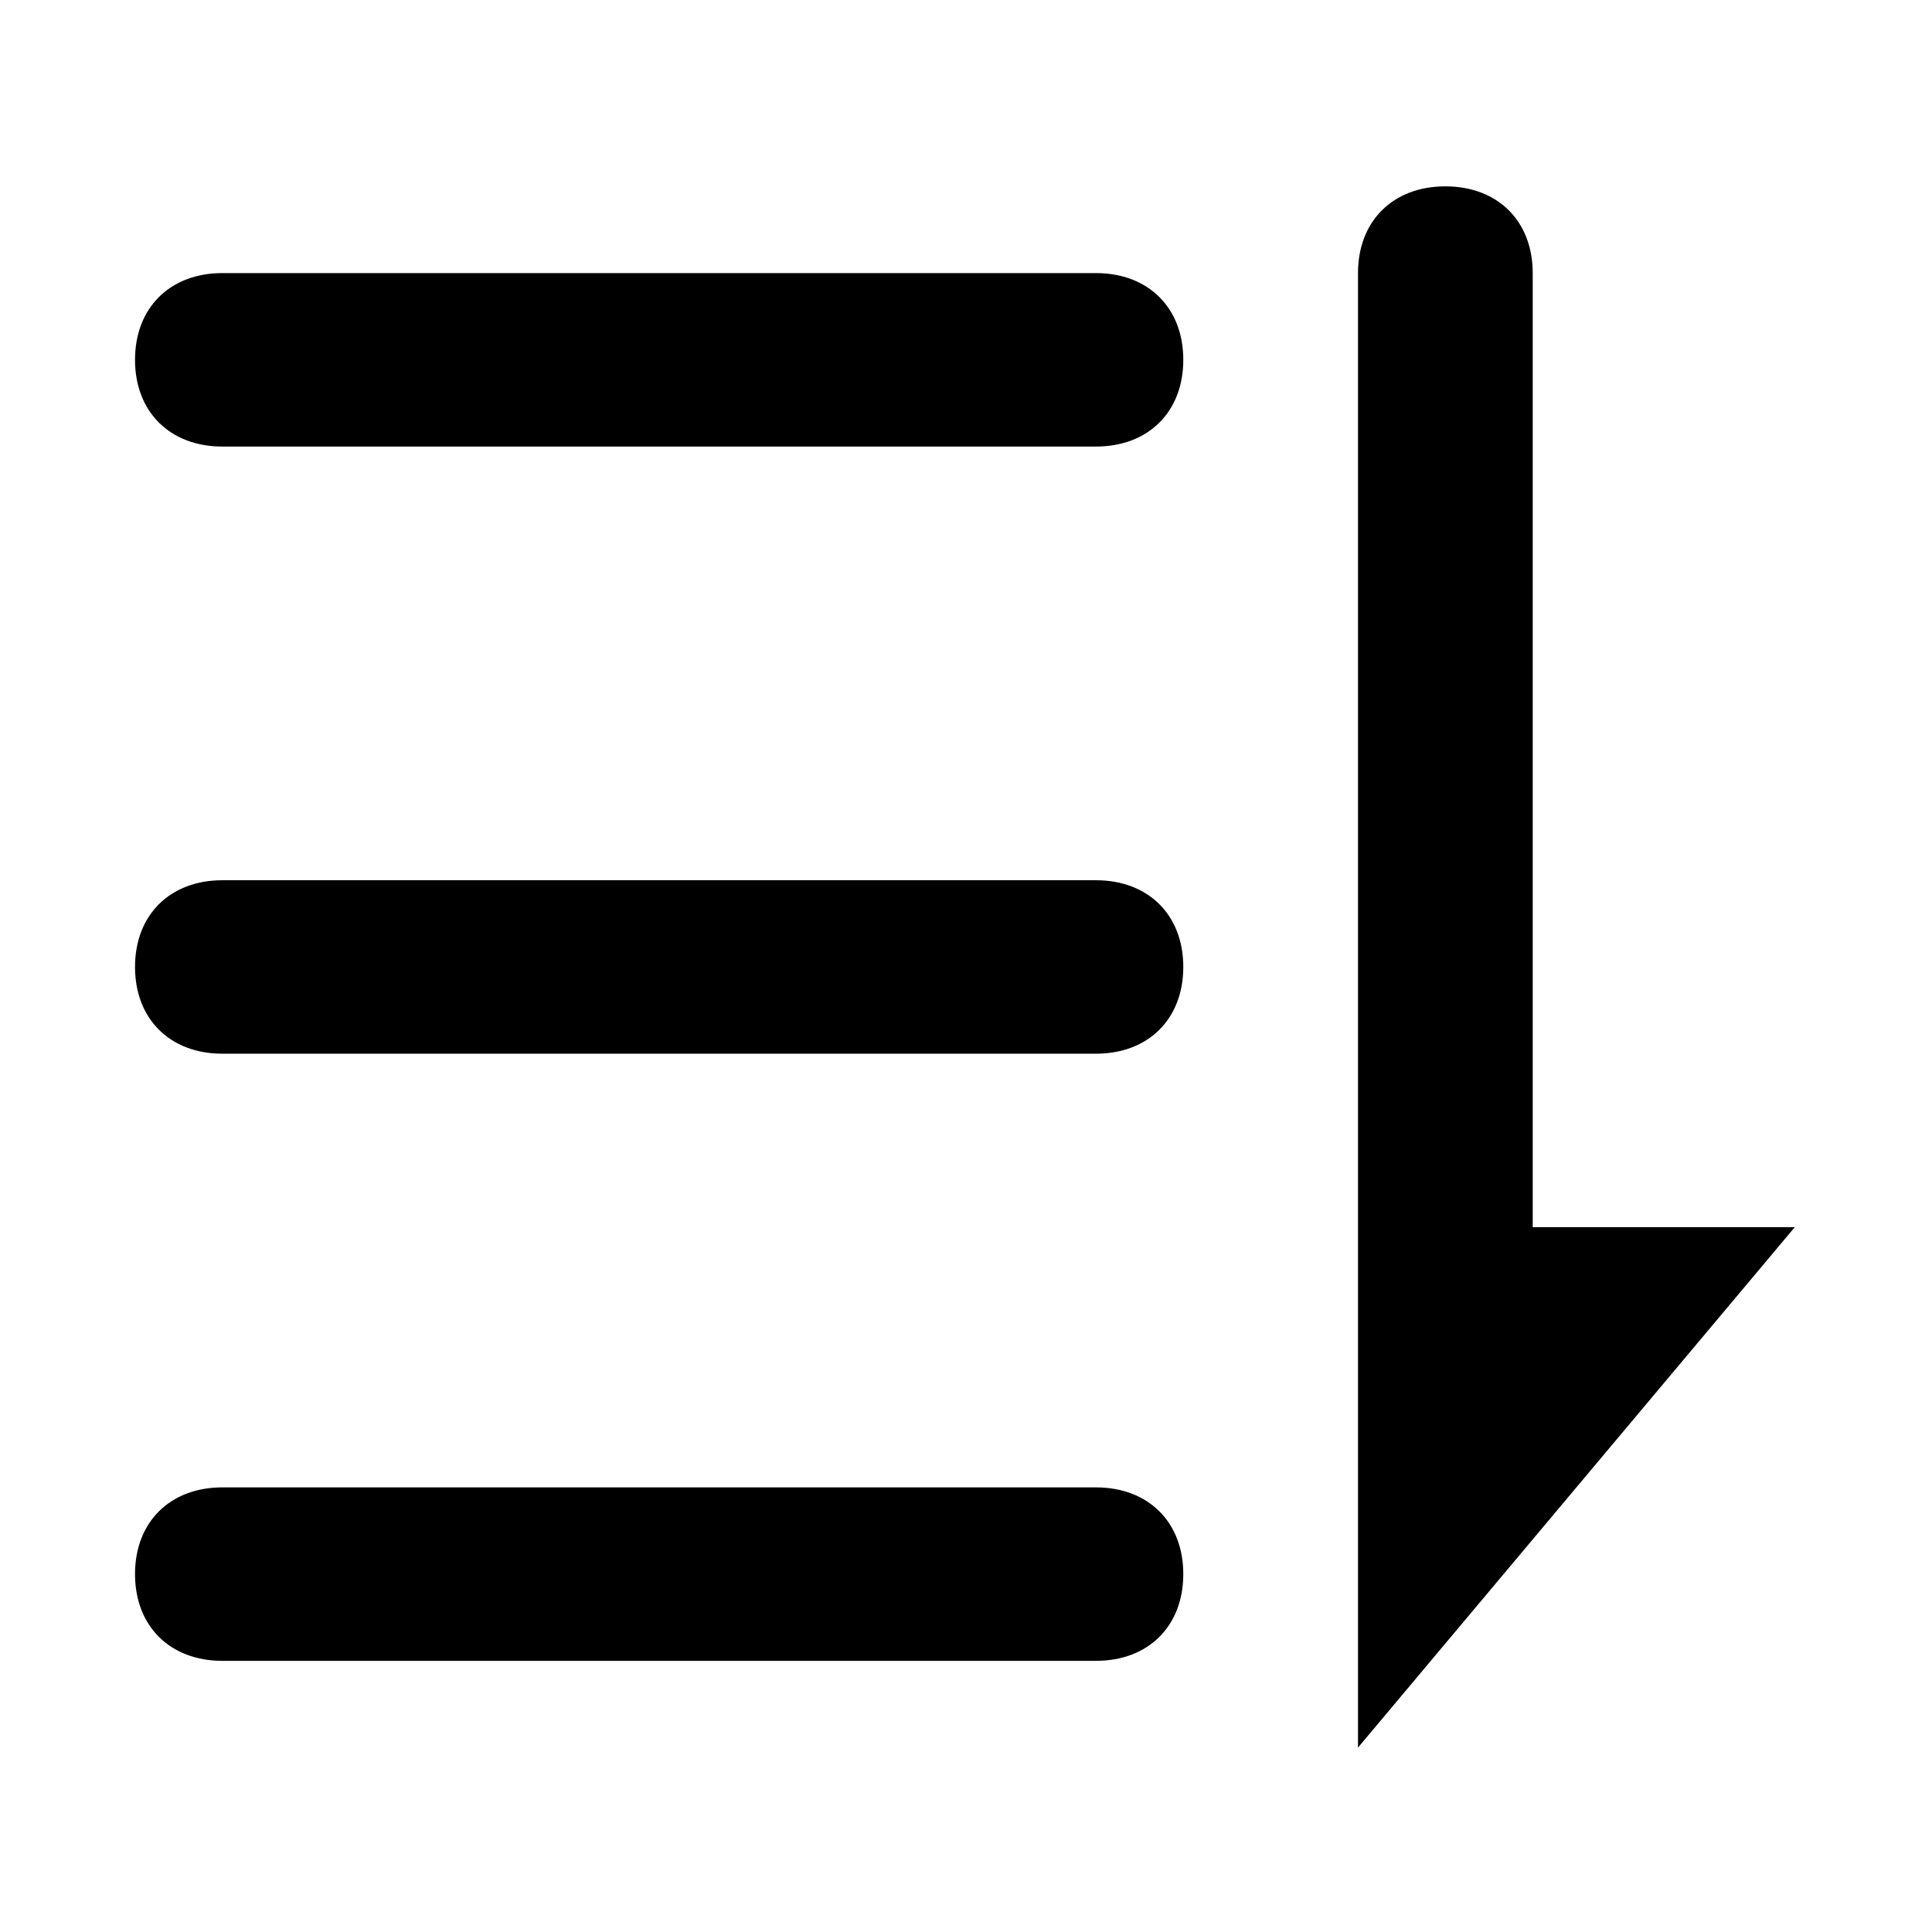
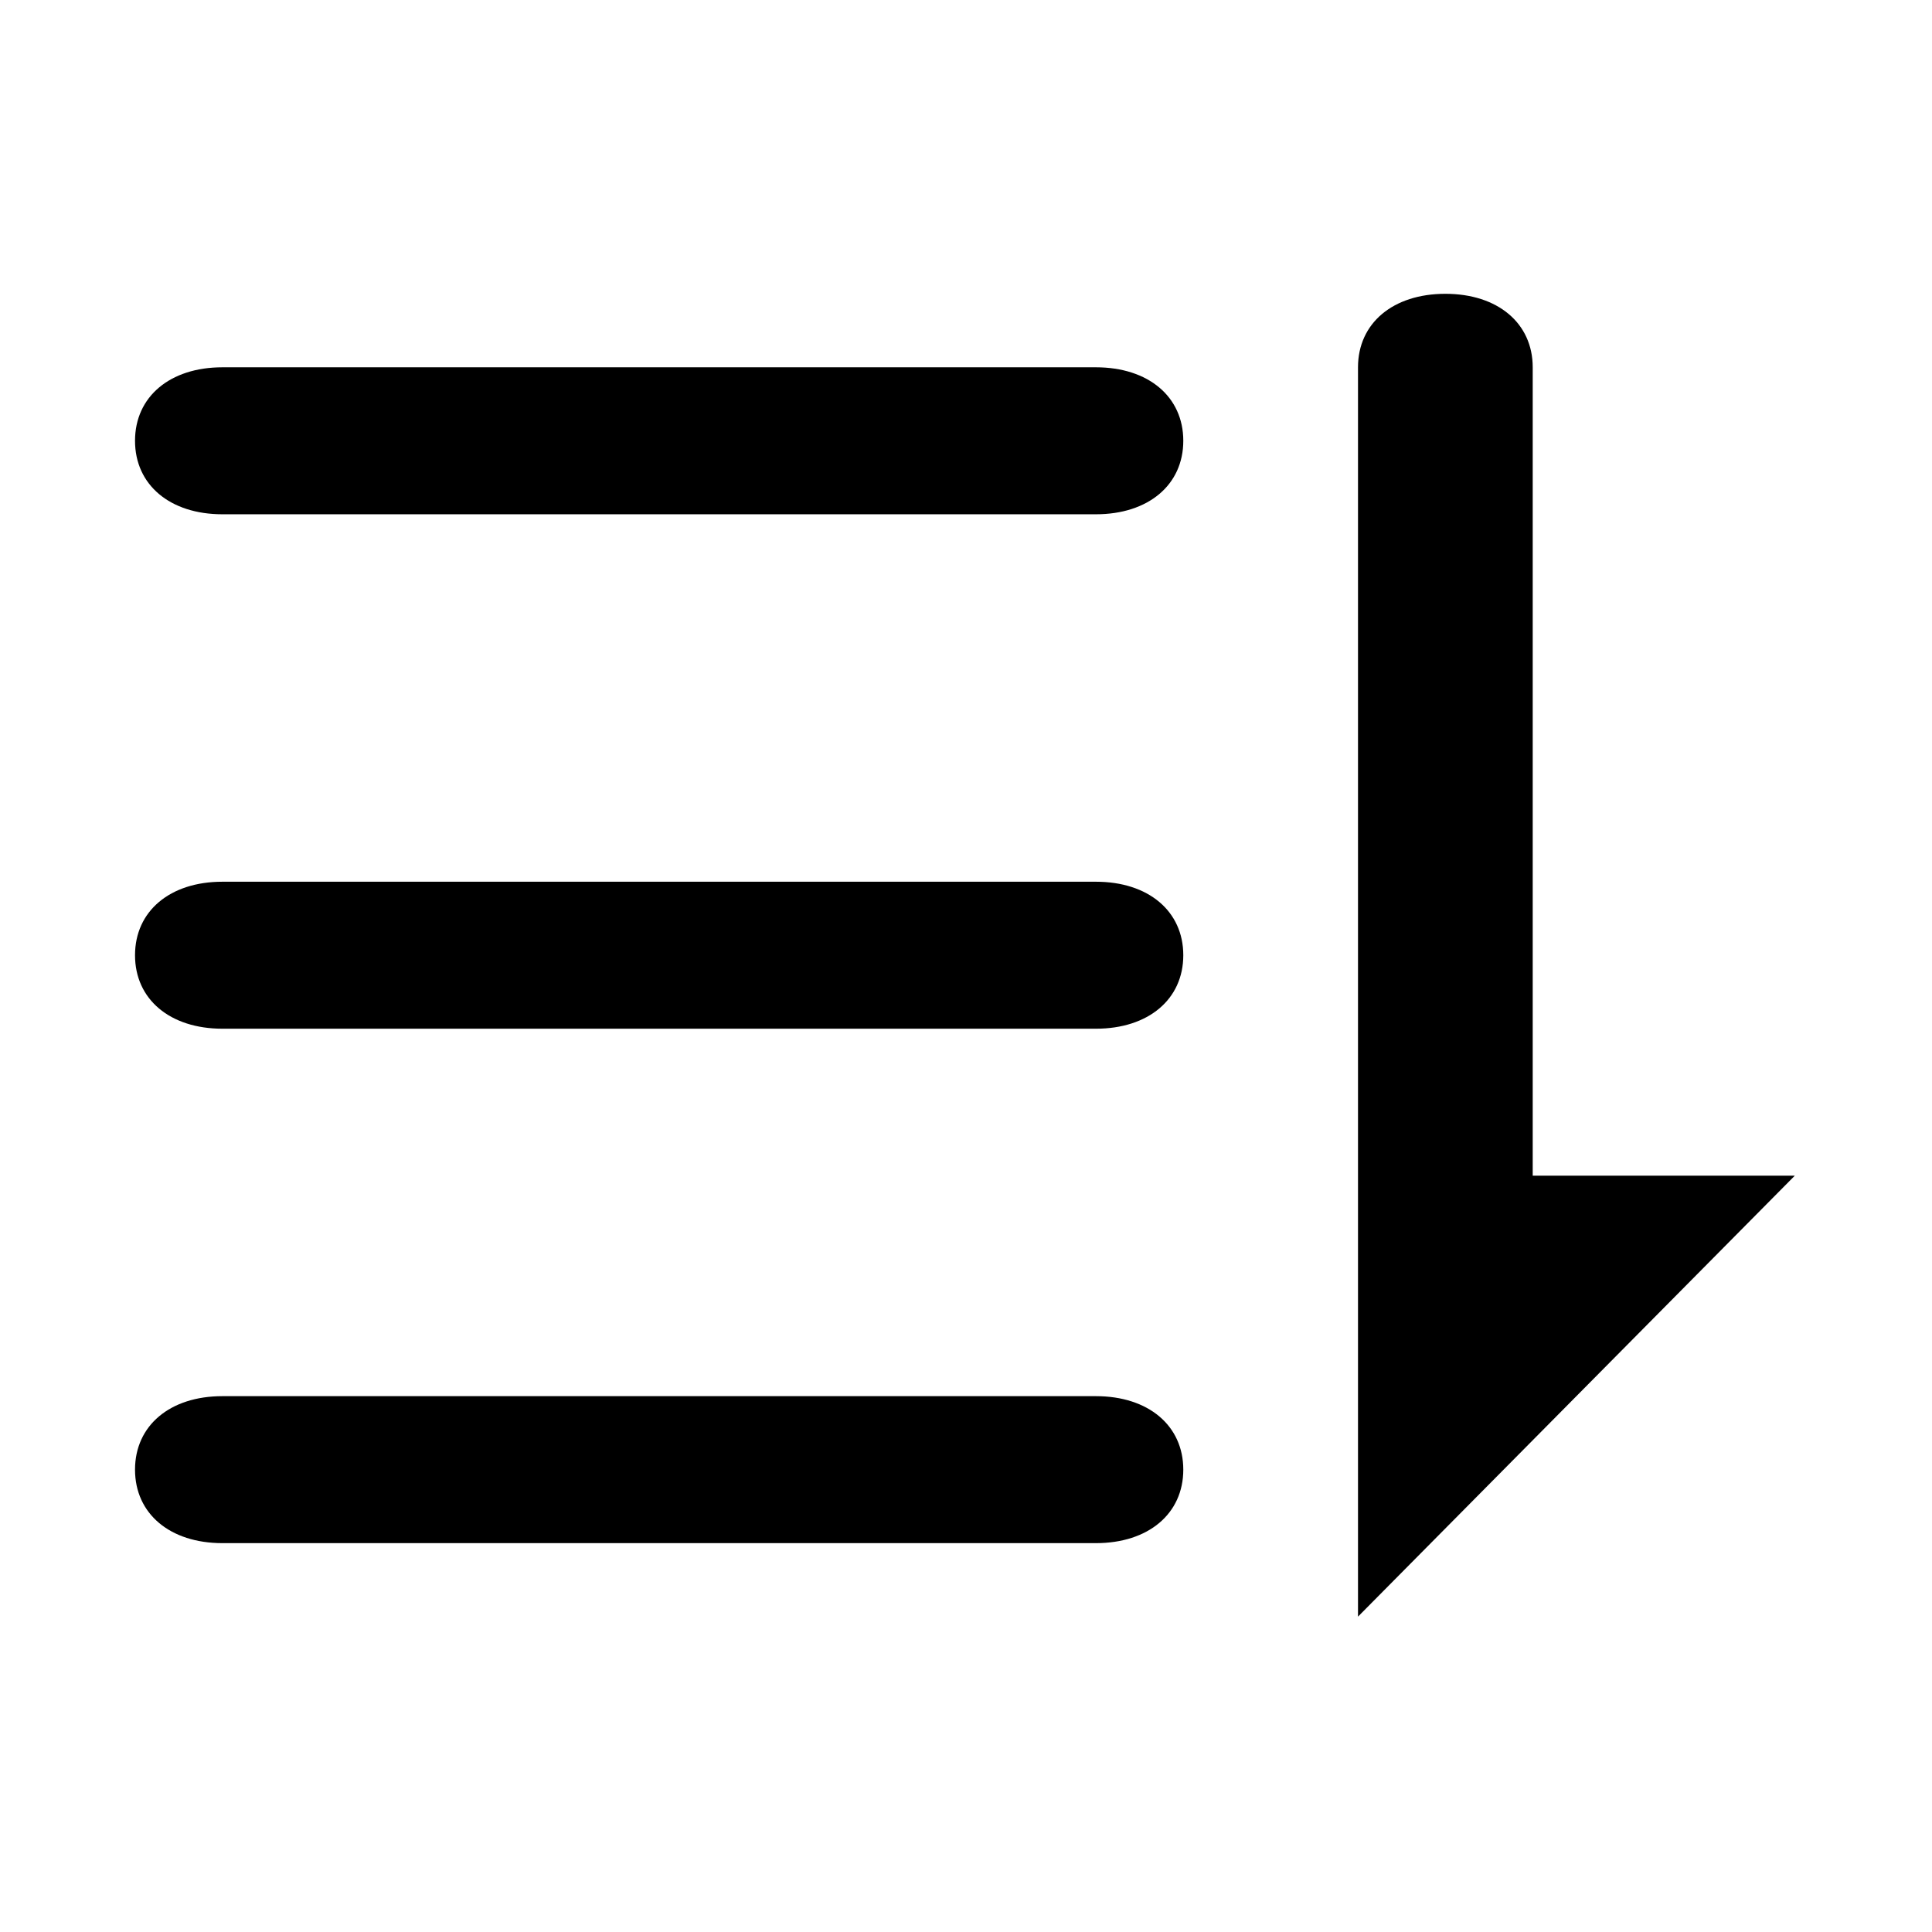
- <svg xmlns="http://www.w3.org/2000/svg" class="icon" width="200px" height="200.00px" viewBox="0 0 1024 1024" version="1.1" id="svg12">
+ <svg xmlns="http://www.w3.org/2000/svg" id="svg12" version="1.1" viewBox="0 0 1024 1024" height="200.00px" width="200px" class="icon">
  <defs id="defs16" />
-   <path d="M 580.869,236.684 H 117.864 c -27.78,0 -46.3,-18.389 -46.3,-45.971 0,-27.583 18.52,-45.971 46.3,-45.971 H 580.869 c 27.78,0 46.3,18.389 46.3,45.971 0,27.583 -18.52,45.971 -46.3,45.971 z m 0,321.8 H 117.864 c -27.78,0 -46.3,-18.389 -46.3,-45.971 0,-27.583 18.52,-45.971 46.3,-45.971 H 580.869 c 27.78,0 46.3,18.389 46.3,45.971 0,27.583 -18.52,45.971 -46.3,45.971 z m 138.901,367.771 V 144.741 c 0,-27.583 18.52,-45.971 46.3,-45.971 27.78,0 46.3,18.389 46.3,45.971 V 650.426 H 951.273 Z M 580.869,880.283 H 117.864 c -27.78,0 -46.3,-18.389 -46.3,-45.971 0,-27.583 18.52,-45.971 46.3,-45.971 H 580.869 c 27.78,0 46.3,18.389 46.3,45.971 0,27.583 -18.52,45.971 -46.3,45.971 z" id="path10" style="stroke-width:0.901" />
+   <path style="stroke-width:0.829" id="path10" d="M 580.869,272.577 H 117.864 c -27.78,0 -46.3,-15.581 -46.3,-38.951 0,-23.371 18.52,-38.951 46.3,-38.951 H 580.869 c 27.78,0 46.3,15.581 46.3,38.951 0,23.371 -18.52,38.951 -46.3,38.951 z m 0,272.66 H 117.864 c -27.78,0 -46.3,-15.581 -46.3,-38.951 0,-23.371 18.52,-38.951 46.3,-38.951 H 580.869 c 27.78,0 46.3,15.581 46.3,38.951 0,23.371 -18.52,38.951 -46.3,38.951 z M 719.77,856.848 V 194.674 c 0,-23.371 18.52,-38.951 46.3,-38.951 27.78,0 46.3,15.581 46.3,38.951 V 623.14 H 951.273 Z M 580.869,817.896 H 117.864 c -27.78,0 -46.3,-15.581 -46.3,-38.951 0,-23.371 18.52,-38.951 46.3,-38.951 H 580.869 c 27.78,0 46.3,15.581 46.3,38.951 0,23.371 -18.52,38.951 -46.3,38.951 z" />
</svg>
